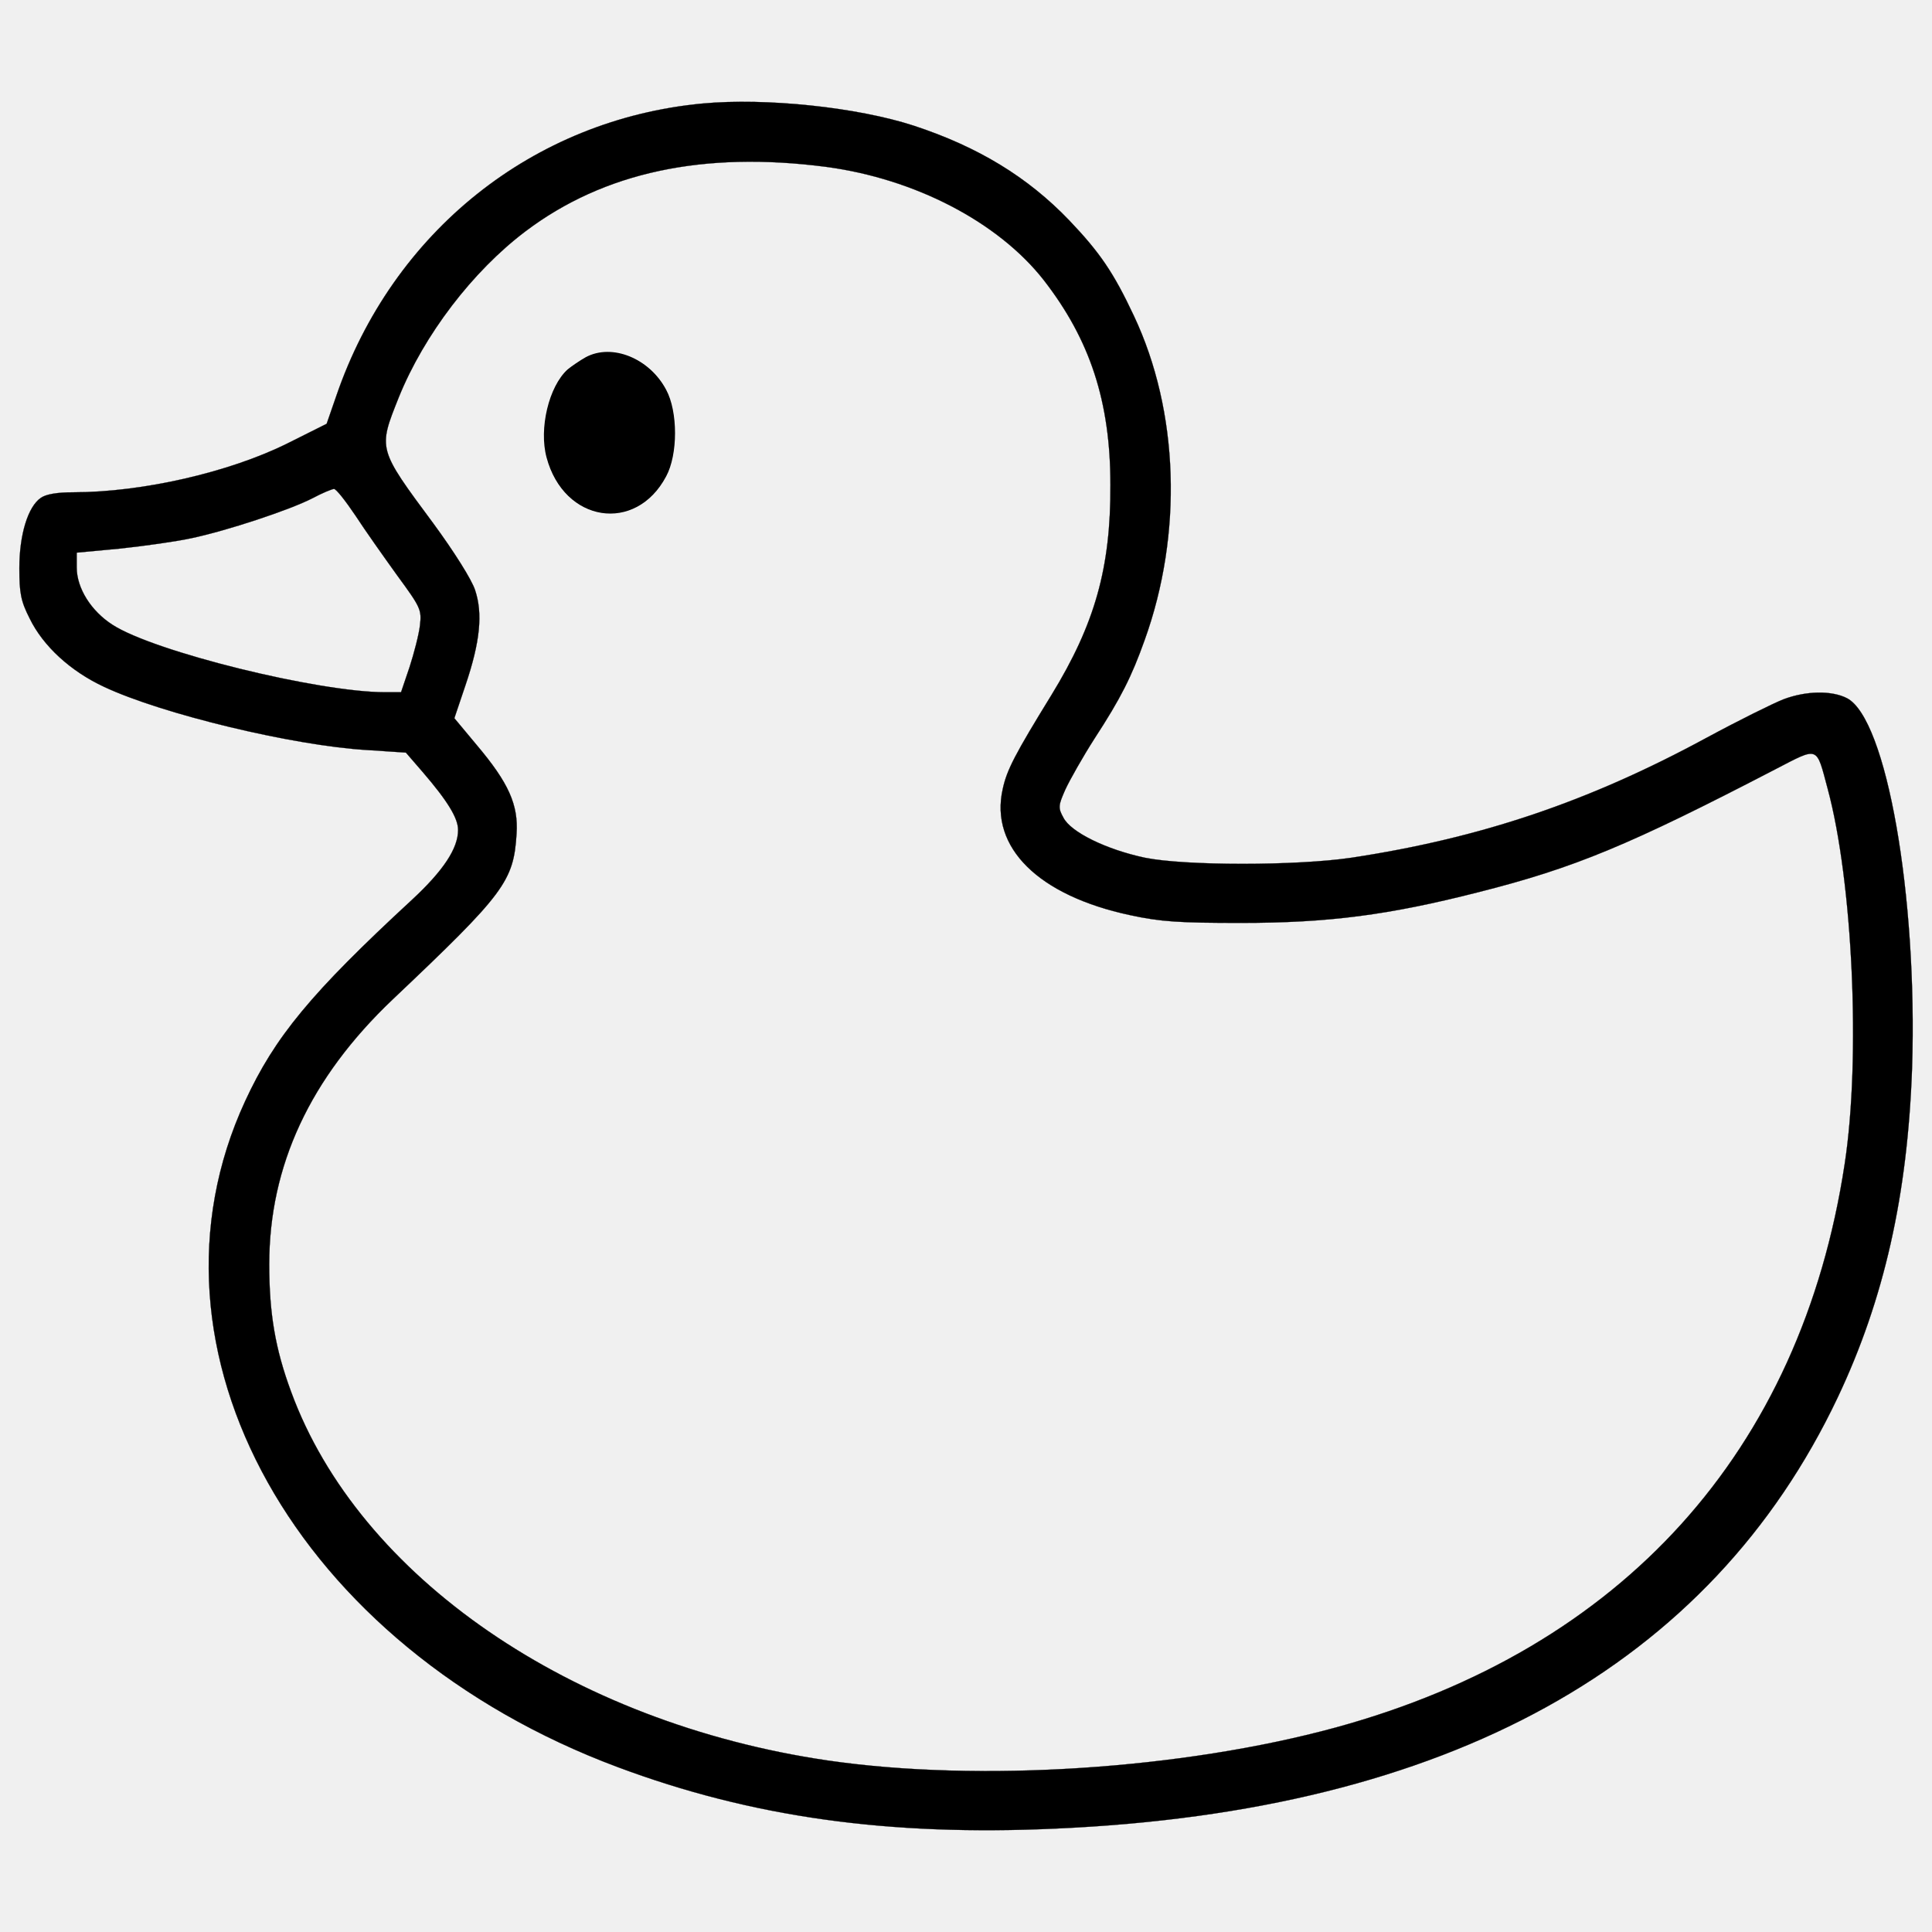
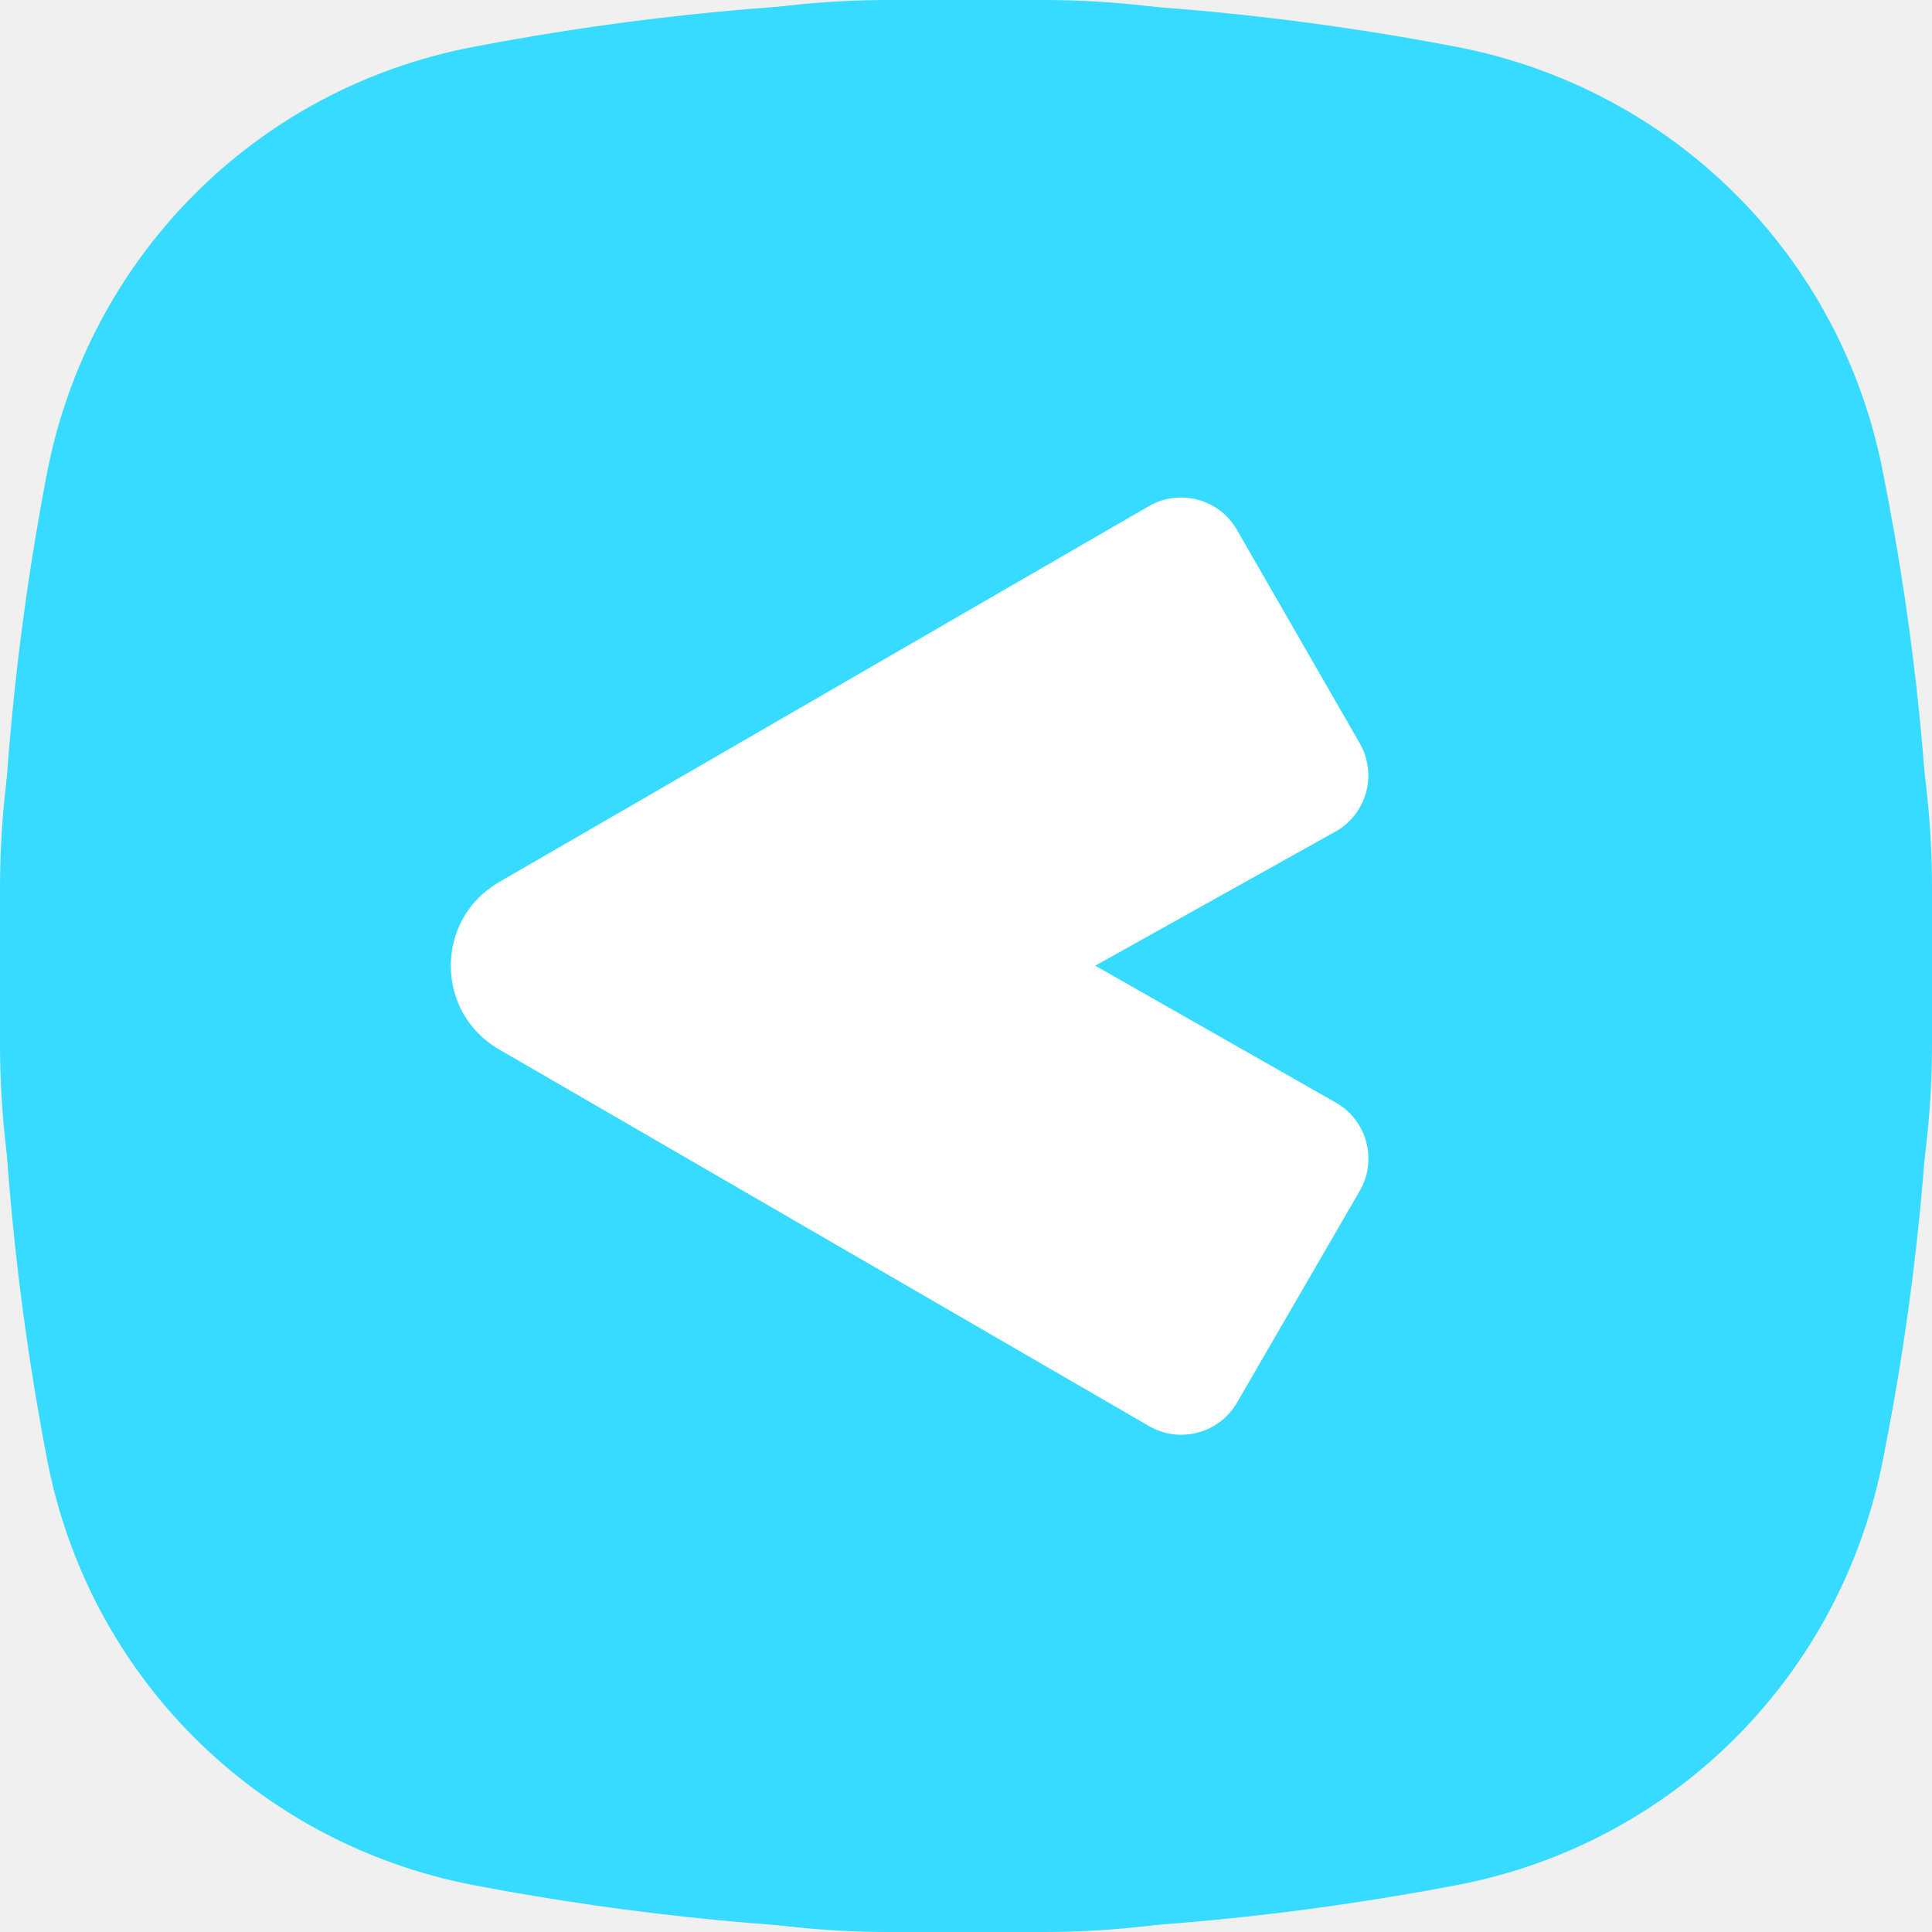
- <svg xmlns="http://www.w3.org/2000/svg" version="1.1" x="0px" y="0px" viewBox="0 0 1000 1000" enable-background="new 0 0 1000 1000" xml:space="preserve">
-   <g>
-     <g transform="translate(0,511) scale(0.1,-0.1)">
-       <path stroke="black" d="M3635.8,4574.1c-875.8-82.4-1604-663.1-1895.3-1514l-49.8-143.7l-203.1-101.6c-300.9-149.5-751.2-253-1109.6-253c-80.5,0-139.9-9.6-166.7-28.8c-67.1-46-111.1-191.6-111.1-364.1c0-128.4,7.7-170.6,53.7-260.6c69-141.8,210.8-272.1,383.3-352.6c300.9-141.8,979.3-304.7,1360.6-327.7l203.1-13.4l86.2-99.7c130.3-151.4,184-239.6,184-300.9c0-95.8-76.7-210.8-237.6-360.3c-525.1-484.8-711-711-864.3-1042.5c-596-1287.8,264.5-2826.7,1927.9-3447.6c691.8-258.7,1400.9-358.4,2270.9-318.1c2025.7,90.1,3384.4,841.3,4043.6,2230.7c241.5,509.8,362.2,1050.2,385.2,1705.6c28.8,889.2-132.2,1809.1-337.3,1914.5c-78.6,40.3-210.8,38.3-327.7-5.7c-53.7-21.1-231.9-109.2-398.6-199.3c-611.3-331.5-1169-519.3-1837.9-620.9c-285.5-42.2-862.4-42.2-1069.3,0c-199.3,42.2-383.3,132.2-421.6,207c-28.7,51.7-26.8,63.2,9.6,145.7c23,49.8,90.1,168.6,151.4,264.5c136.1,208.9,191.6,320,258.7,507.9c199.3,551.9,178.2,1186.2-55.6,1680.7c-103.5,220.4-174.4,325.8-333.5,492.5c-216.6,226.1-473.3,381.4-804.9,490.6C4436.8,4554.9,3963.5,4604.7,3635.8,4574.1z M4275.8,4246.4c459.9-61.3,891.1-285.5,1126.8-586.4c239.6-308.5,345-628.6,345-1059.8c1.9-429.3-80.5-720.6-304.7-1086.6c-189.7-308.5-231.9-389-253-488.7c-67.1-300.9,184-550,659.3-651.6c159.1-34.5,254.9-40.2,574.9-40.2c450.4,0,762.7,40.2,1228.4,159.1c500.2,126.5,780,243.4,1537,636.3c226.1,116.9,210.8,122.6,270.2-99.7c130.3-481,172.5-1397.1,88.1-1945.1C9321.7-2401.6,8398-3425,6914.7-3831.3c-793.4-216.6-1847.4-285.5-2633.1-170.6c-1326.2,195.5-2424.3,950.5-2775,1908.7c-82.4,222.3-113.1,406.3-113.1,659.2c0,509.8,210.8,963.9,638.2,1370.2c580.7,550,626.7,611.3,642,858.5c9.6,149.5-40.2,262.6-207,459.9l-115,138l57.5,170.6c76.7,226.1,90.1,371.8,49.8,492.5c-17.2,53.7-109.2,199.3-214.6,343c-291.3,392.9-287.5,385.2-180.1,655.4c130.3,322,381.4,651.6,655.4,858.5C3126,4219.5,3641.5,4328.8,4275.8,4246.4z M1840.1,2441.1c49.8-76.7,147.6-214.6,216.6-310.5c120.7-164.8,126.5-176.3,116.9-258.7c-5.8-47.9-30.7-143.7-53.7-214.6l-44.1-130.3h-82.4c-345,0-1193.9,208.9-1410.5,348.8c-111.2,70.9-185.9,189.7-185.9,297.1v76.7l226.1,21.1c122.7,13.4,289.4,36.4,368,53.7c182.1,38.3,507.8,145.7,626.7,207c49.8,26.8,101.6,47.9,111.1,47.9C1740.4,2579.1,1788.4,2517.8,1840.1,2441.1z" />
-       <path d="M3032.1,3261.3c-30.7-17.2-72.8-46-93.9-63.2c-97.7-88.2-149.5-306.6-109.2-456.1c90.1-337.3,461.9-394.8,619-97.7c61.3,113.1,61.3,335.4,0,448.4C3361.7,3255.6,3168.2,3334.1,3032.1,3261.3z" />
-     </g>
-   </g>
+ <svg xmlns="http://www.w3.org/2000/svg" width="154" height="154" viewBox="0 0 154 154" fill="none">
+   <path d="M1.73191e-07 70.84C1.73191e-07 31.716 31.716 8.65954e-08 70.84 8.65954e-08H83.16C122.284 8.65954e-08 154 31.716 154 70.84V83.16C154 122.284 122.284 154 83.16 154H70.84C31.716 154 1.73191e-07 122.284 1.73191e-07 83.16V70.84Z" fill="#37DBFF" />
+   <path d="M150.114 37.773C146.796 20.339 133.319 7.055 116.111 3.736C90.193 -1.245 63.654 -1.245 37.735 3.736C20.319 7.057 7.048 20.547 3.732 37.773C-1.244 63.717 -1.244 90.283 3.732 116.227C7.05 133.662 20.526 146.945 37.735 150.264C50.797 152.754 63.86 154 76.923 154C89.985 154 103.048 152.754 116.111 150.264C133.527 146.943 146.798 133.453 150.114 116.227C155.296 90.284 155.297 63.718 150.114 37.773ZM142.857 114.776C140.161 129.098 128.965 140.097 114.659 143.003C89.57 147.777 64.274 147.777 39.185 143.003C24.878 140.305 13.89 129.097 10.987 114.776C6.218 89.663 6.218 64.341 10.987 39.227C13.683 24.906 24.879 13.906 39.185 11.001C51.626 8.511 64.274 7.472 76.924 7.472C89.572 7.472 102.219 8.718 114.662 11.001C128.969 13.699 139.957 24.906 142.86 39.227C147.628 64.34 147.626 89.662 142.857 114.776Z" fill="#37DBFF" />
+   <path d="M39.773 83.642C34.652 80.674 34.654 73.279 39.777 70.315L91.574 40.346C94.032 38.924 97.178 39.768 98.594 42.229L108.386 59.249C109.812 61.729 108.936 64.896 106.438 66.291L87.301 76.975L106.482 87.89C108.96 89.3 109.814 92.46 108.384 94.926L98.602 111.803C97.18 114.256 94.04 115.092 91.587 113.671L39.773 83.642Z" fill="white" />
</svg>
